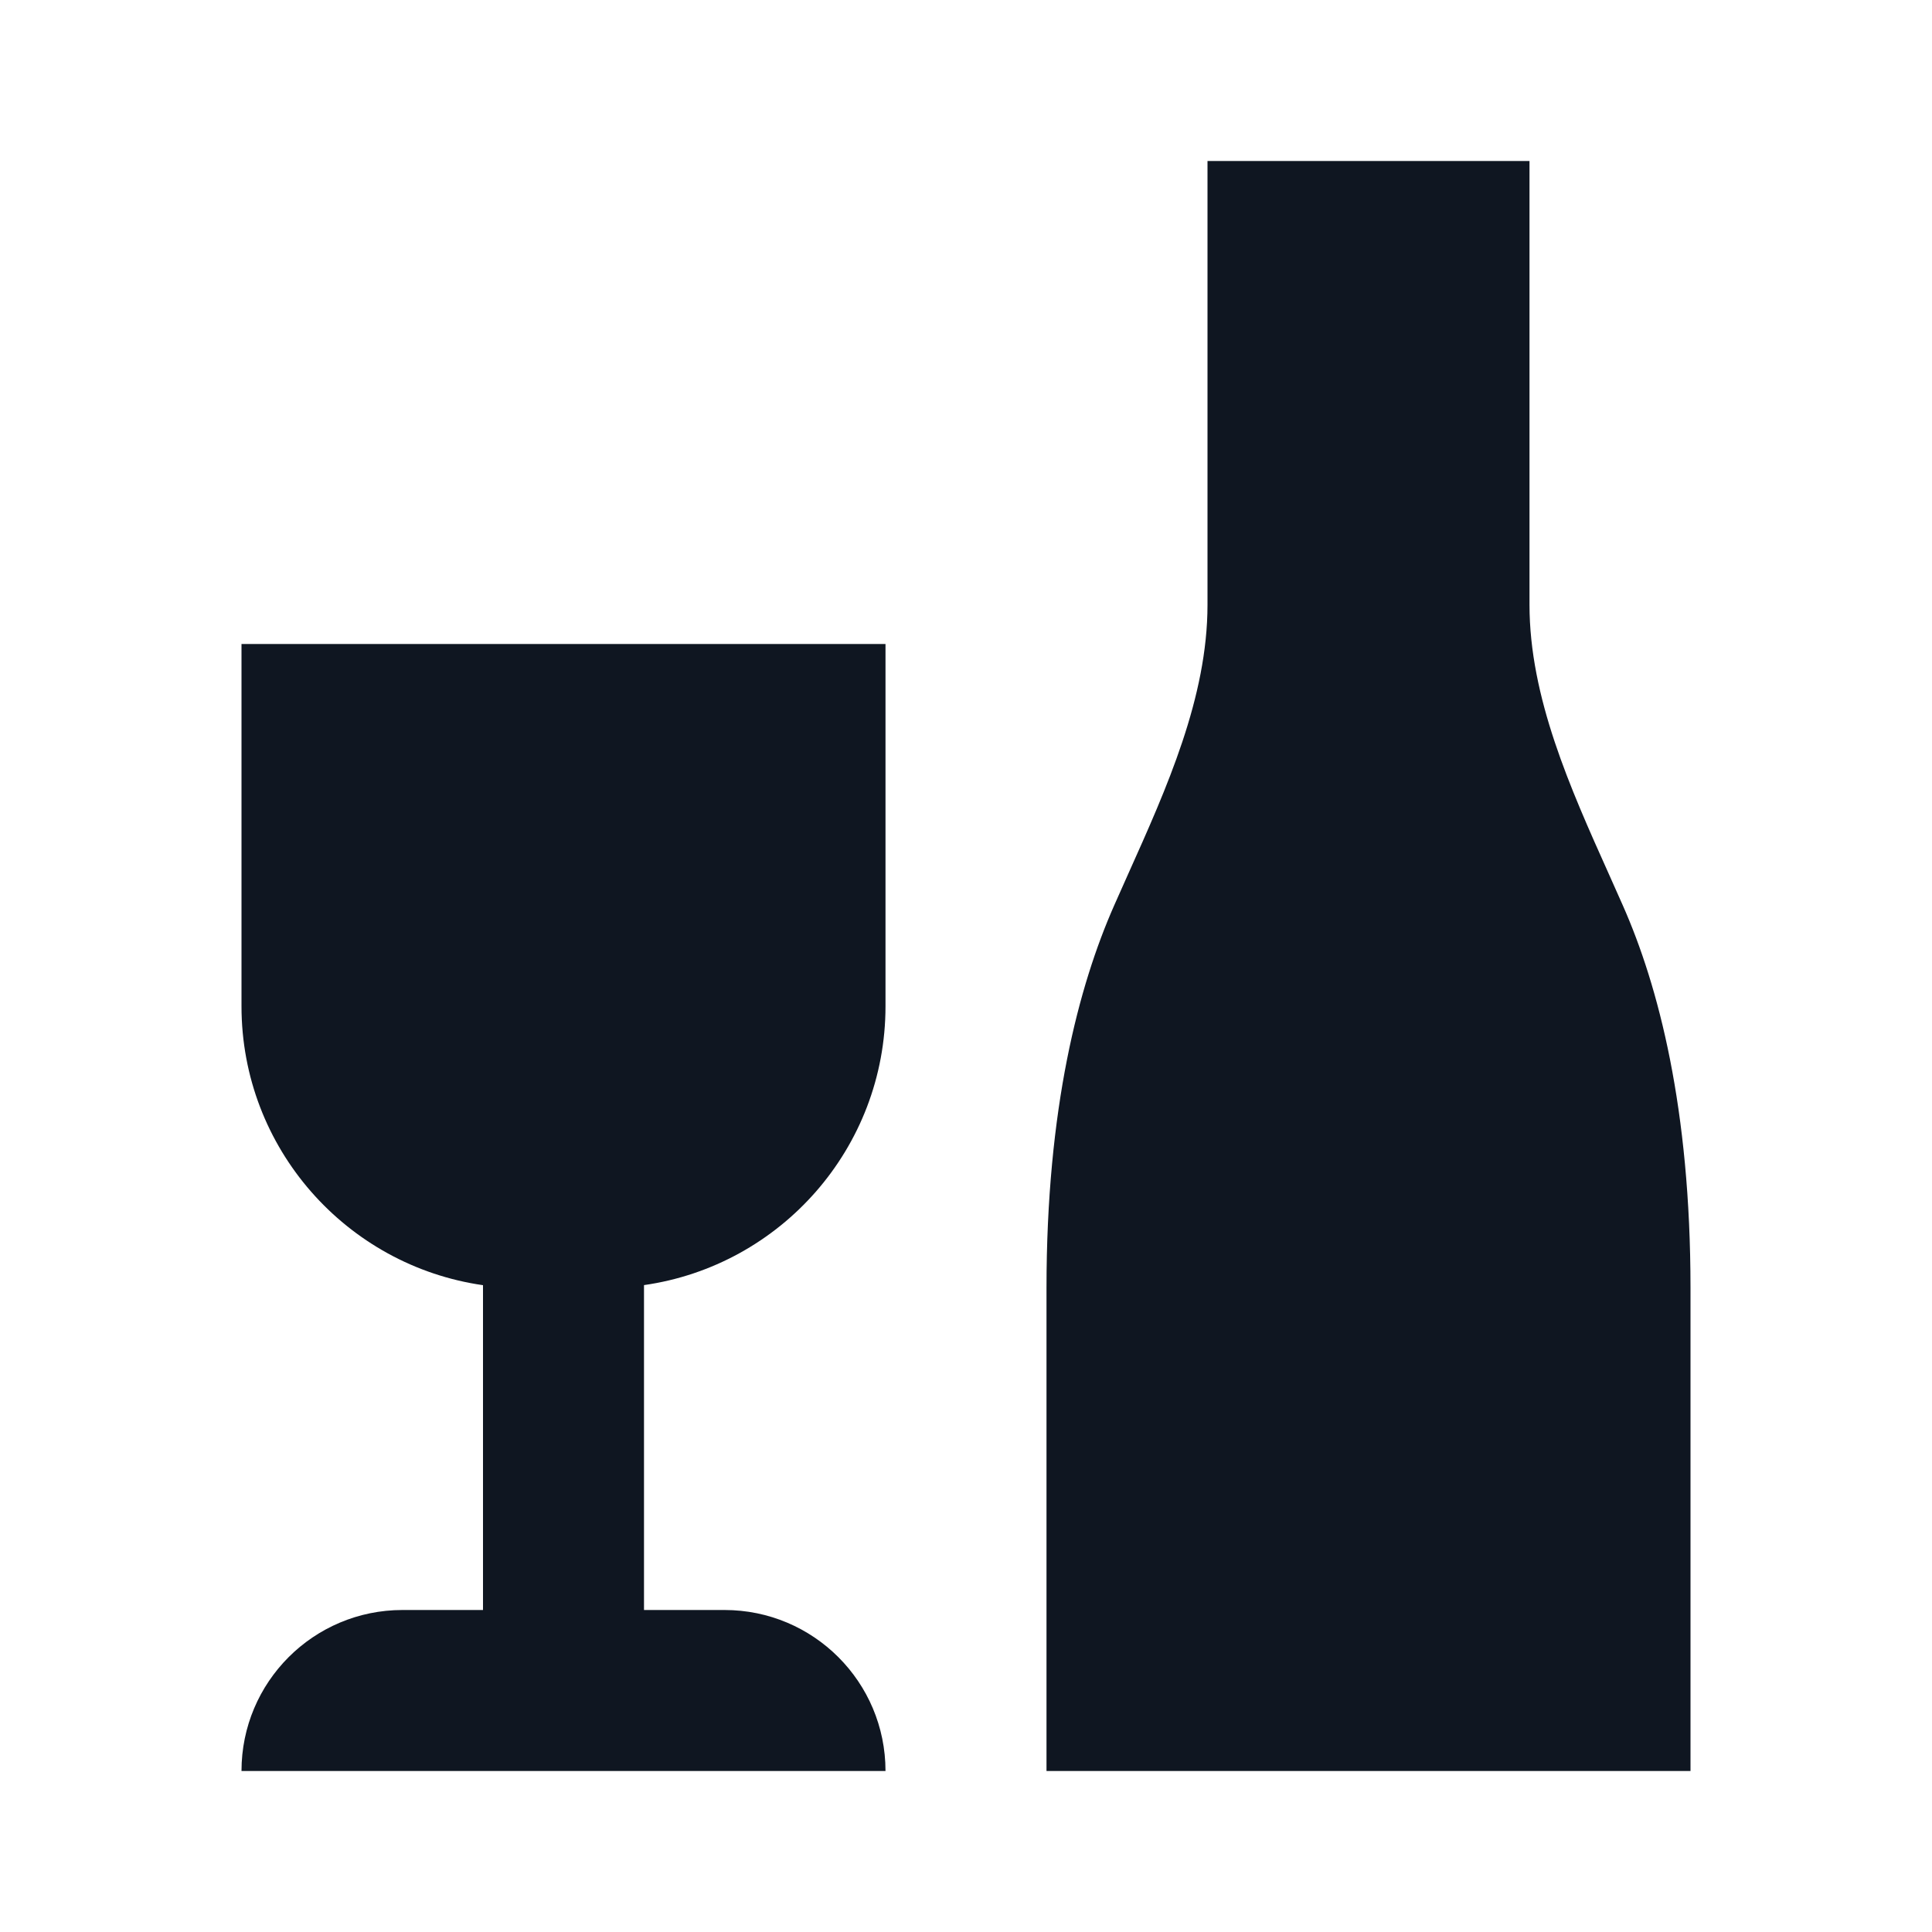
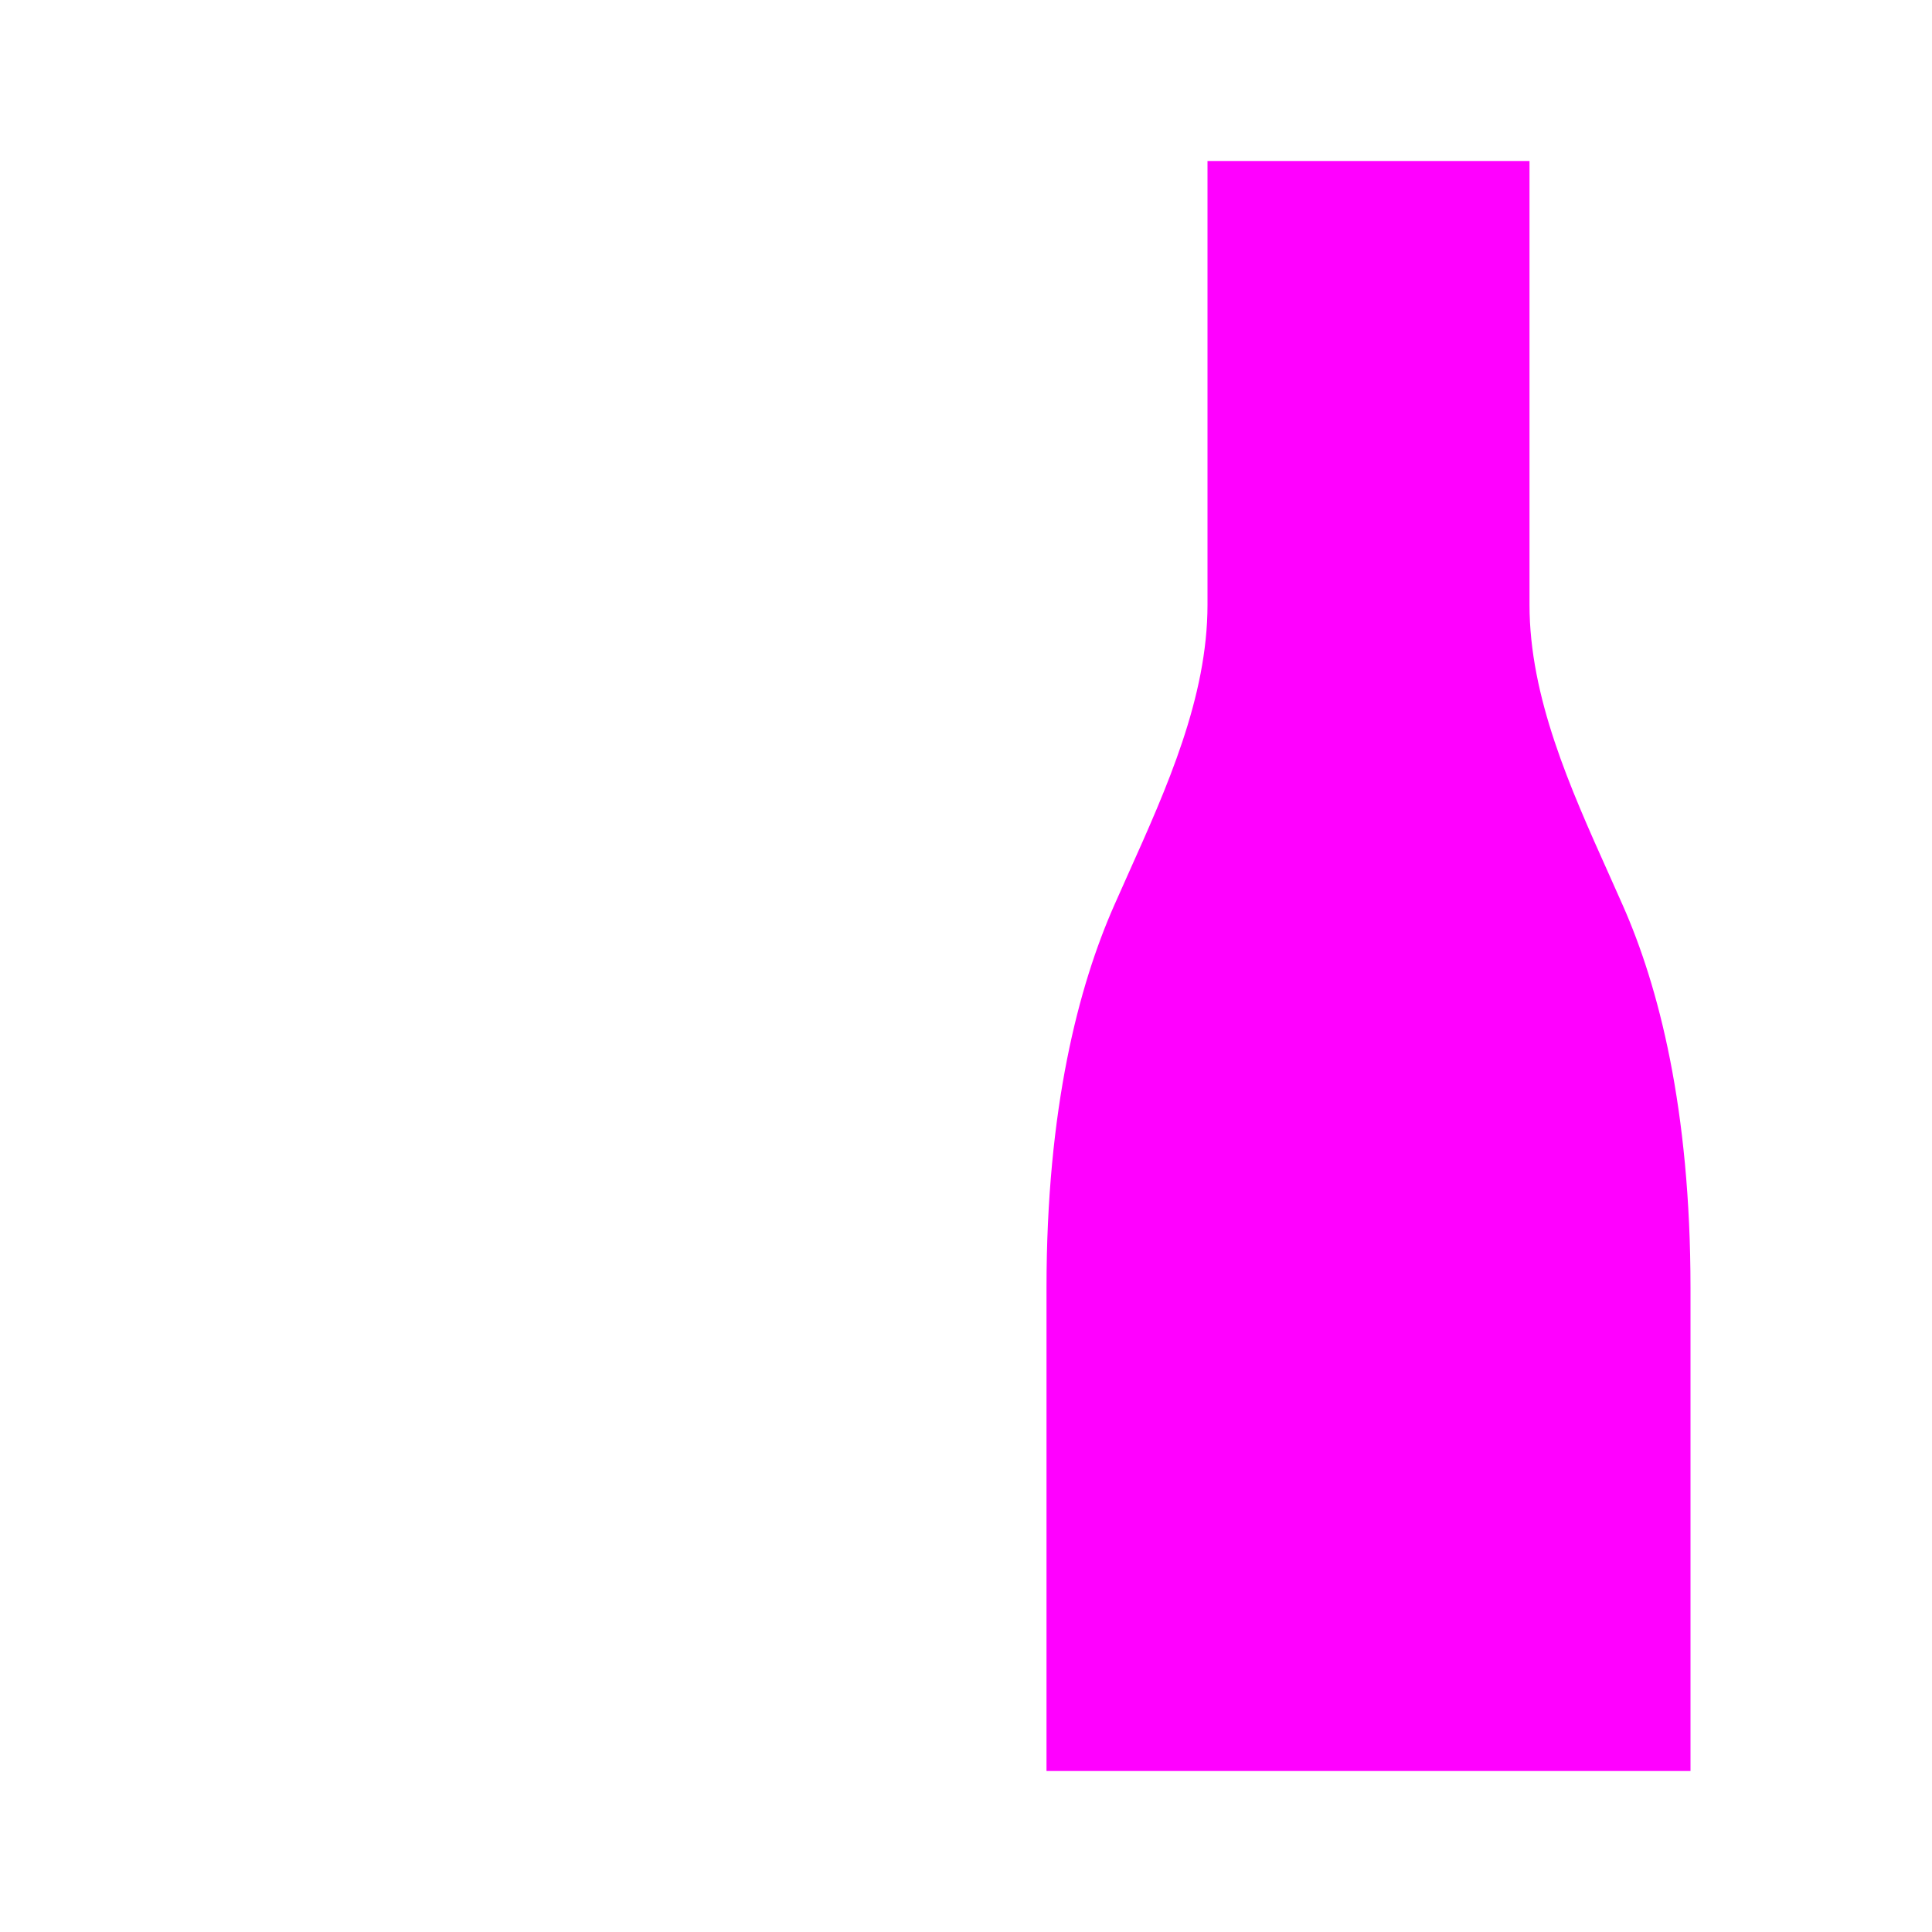
<svg xmlns="http://www.w3.org/2000/svg" width="24" height="24" viewBox="0 0 24 24" fill="none">
-   <path d="M19 2L19 7.513C19 8.663 19.506 9.789 19.985 10.856C20.044 10.988 20.103 11.119 20.16 11.249C20.602 12.248 21 13.768 21 16L21 22H13V16C13 13.768 13.399 12.248 13.84 11.249C13.897 11.119 13.956 10.988 14.015 10.856C14.494 9.789 15 8.663 15 7.513L15 2H19Z" fill="#0F1621" />
-   <path d="M11 8H3V12.5C3 14.263 4.304 15.722 6 15.965L6 20L5 20C3.895 20 3 20.895 3 22L11 22C11 20.895 10.105 20 9 20L8 20L8 15.964C9.696 15.722 11 14.263 11 12.5L11 8Z" fill="#0F1621" />
+   <path d="M19 2L19 7.513C19 8.663 19.506 9.789 19.985 10.856C20.044 10.988 20.103 11.119 20.16 11.249C20.602 12.248 21 13.768 21 16L21 22H13V16C13 13.768 13.399 12.248 13.84 11.249C13.897 11.119 13.956 10.988 14.015 10.856C14.494 9.789 15 8.663 15 7.513L15 2H19Z" fill="#FF00FF" />
+   <path d="M11 8H3V12.5C3 14.263 4.304 15.722 6 15.965L6 20L5 20C3.895 20 3 20.895 3 22L11 22C11 20.895 10.105 20 9 20L8 20L8 15.964C9.696 15.722 11 14.263 11 12.5L11 8Z" fill="param(fill) #0F1621" />
</svg>
